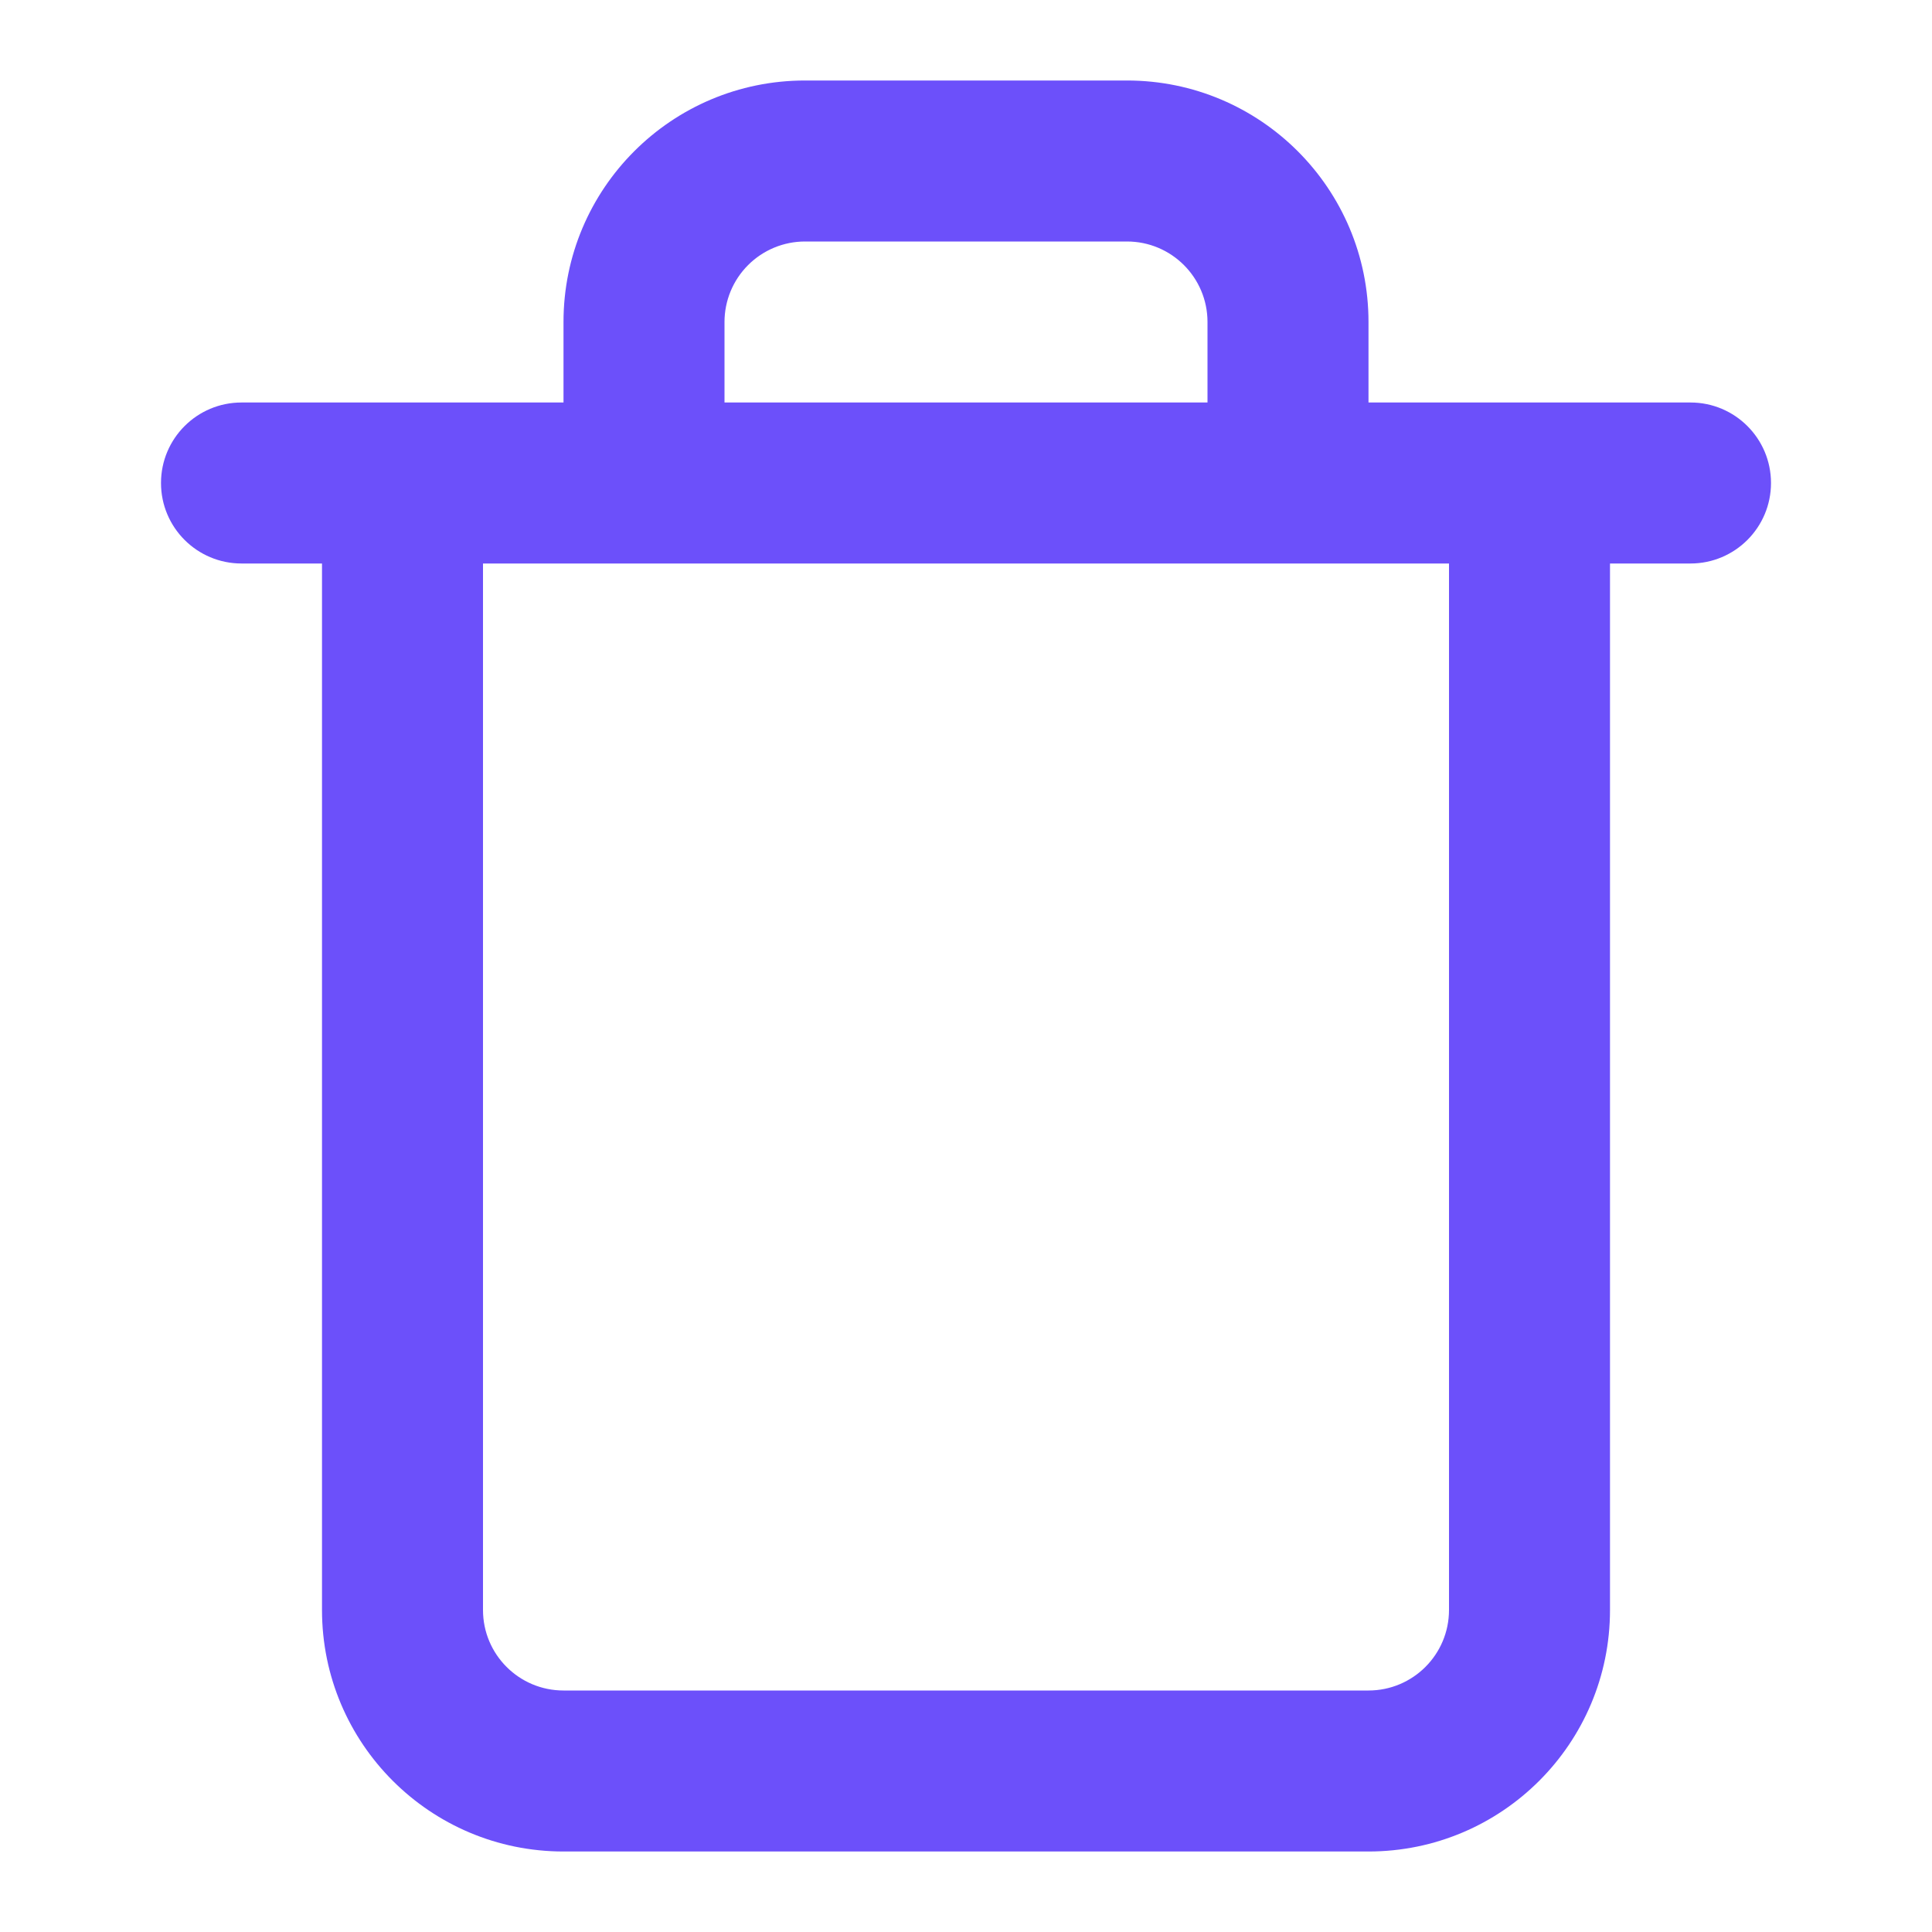
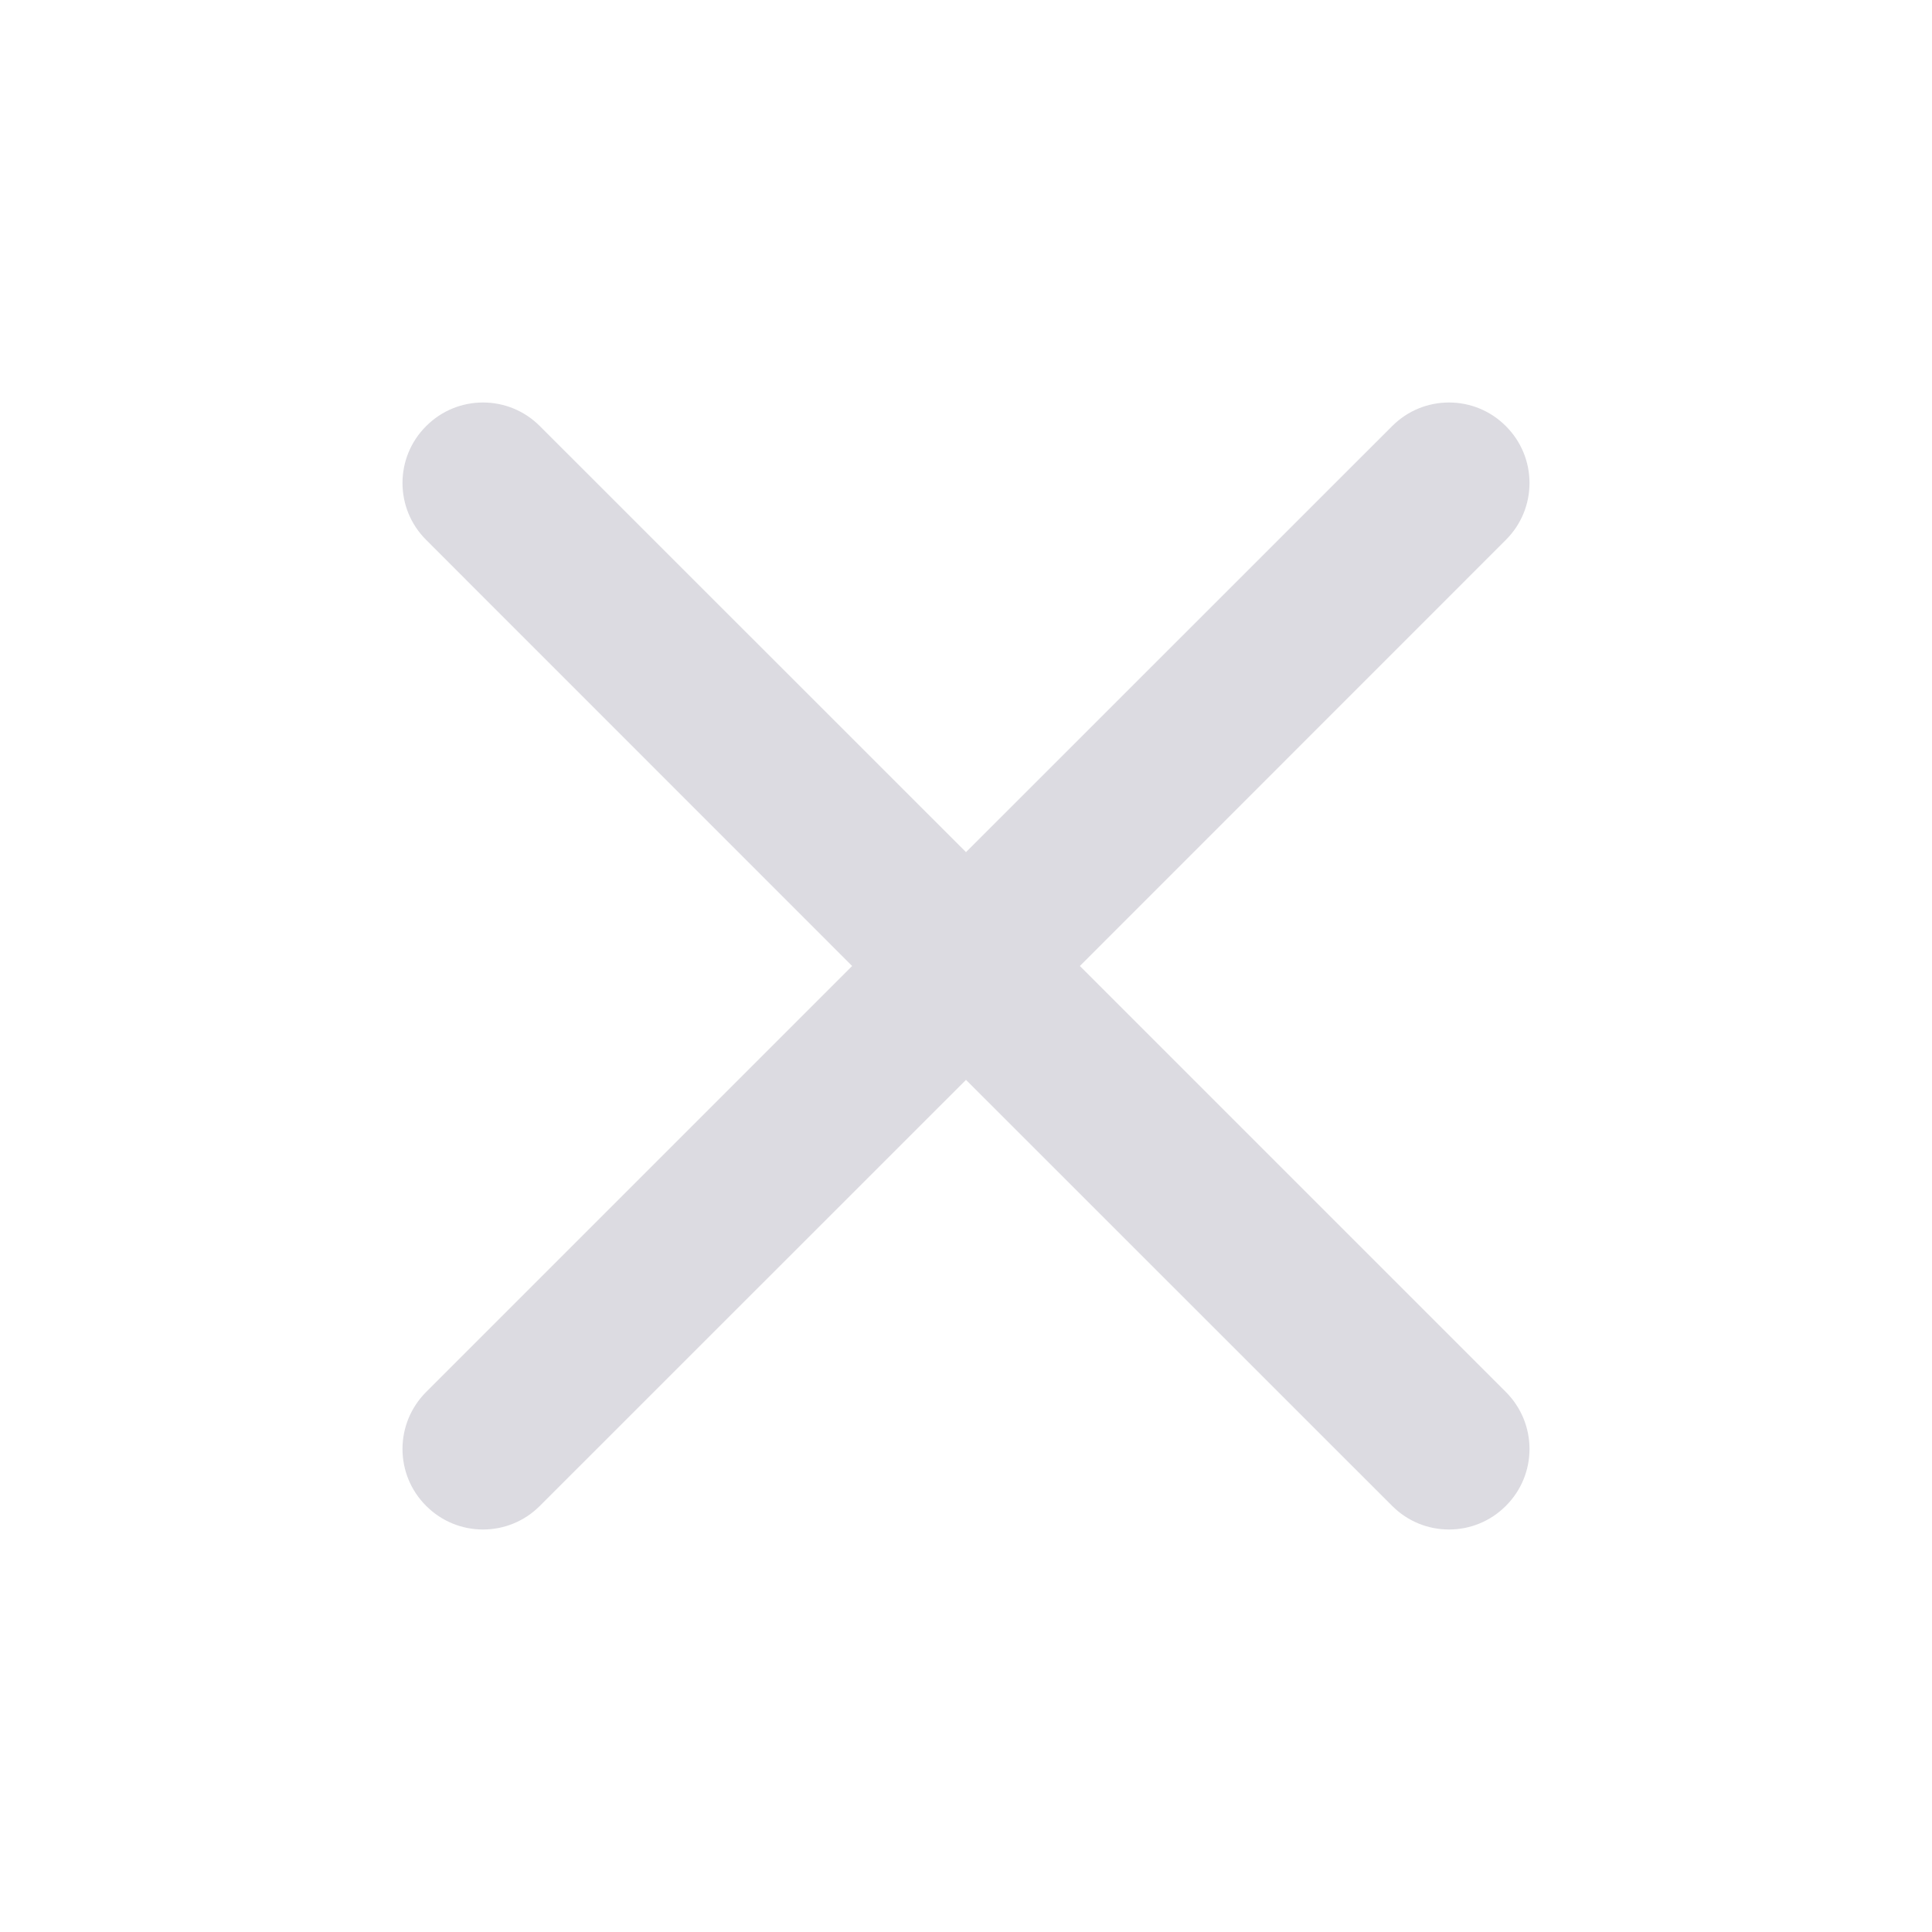
- <svg xmlns="http://www.w3.org/2000/svg" width="24" height="24" viewBox="0 0 24 24" fill="#6C50FA" stroke="none">
-   <path fill-rule="evenodd" clip-rule="evenodd" d="M9.293 3.293A1 1 0 0110 3h4a1 1 0 011 1v1H9V4a1 1 0 01.293-.707zM7 5V4a3 3 0 013-3h4a3 3 0 013 3v1h4a1 1 0 110 2h-1v13a3 3 0 01-3 3H7a3 3 0 01-3-3V7H3a1 1 0 010-2h4zM6 7v13a1 1 0 001 1h10a1 1 0 001-1V7H6z" />
+ <svg xmlns="http://www.w3.org/2000/svg" width="16" height="16" viewBox="0 0 16 16" fill="none">
+   <path fill-rule="evenodd" clip-rule="evenodd" d="M12.471 4.471C12.732 4.211 12.732 3.789 12.471 3.529C12.211 3.268 11.789 3.268 11.529 3.529L8 7.057L4.471 3.529C4.211 3.268 3.789 3.268 3.529 3.529C3.268 3.789 3.268 4.211 3.529 4.471L7.057 8L3.529 11.528C3.268 11.789 3.268 12.211 3.529 12.471C3.789 12.732 4.211 12.732 4.471 12.471L8 8.943L11.529 12.471C11.789 12.732 12.211 12.732 12.471 12.471C12.732 12.211 12.732 11.789 12.471 11.528L8.943 8L12.471 4.471Z" fill="#DCDBE1" />
</svg>
